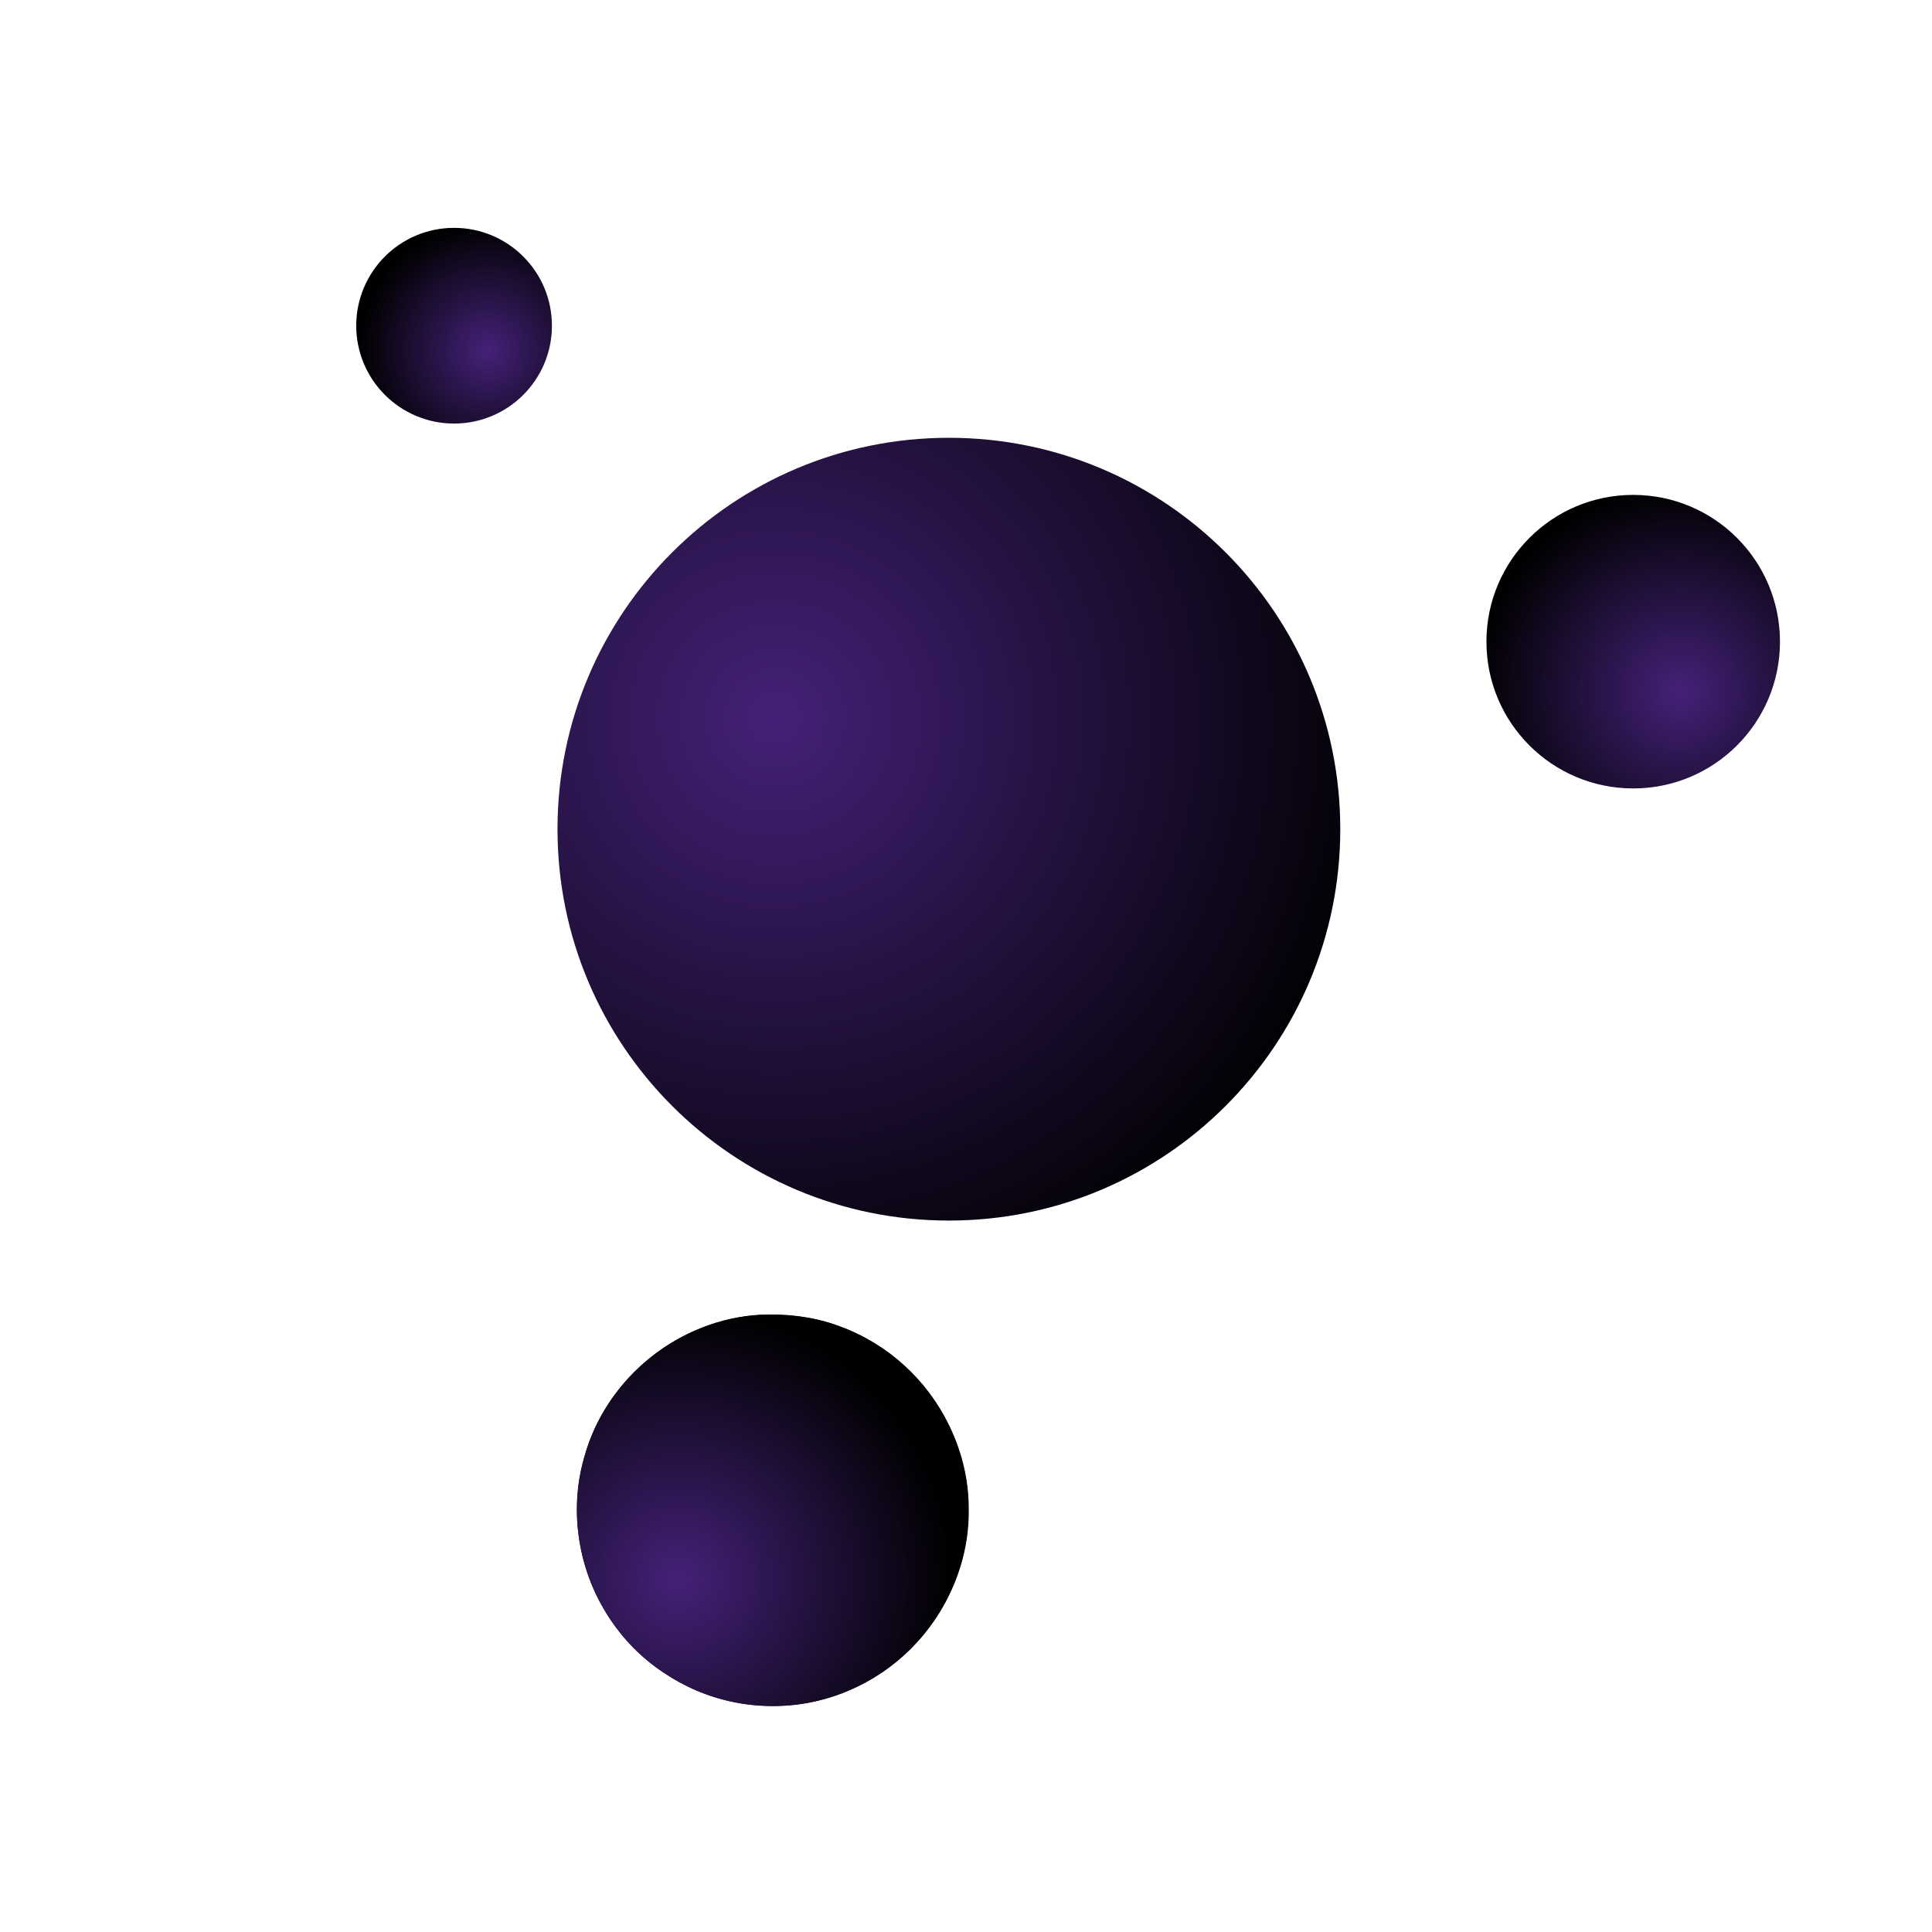
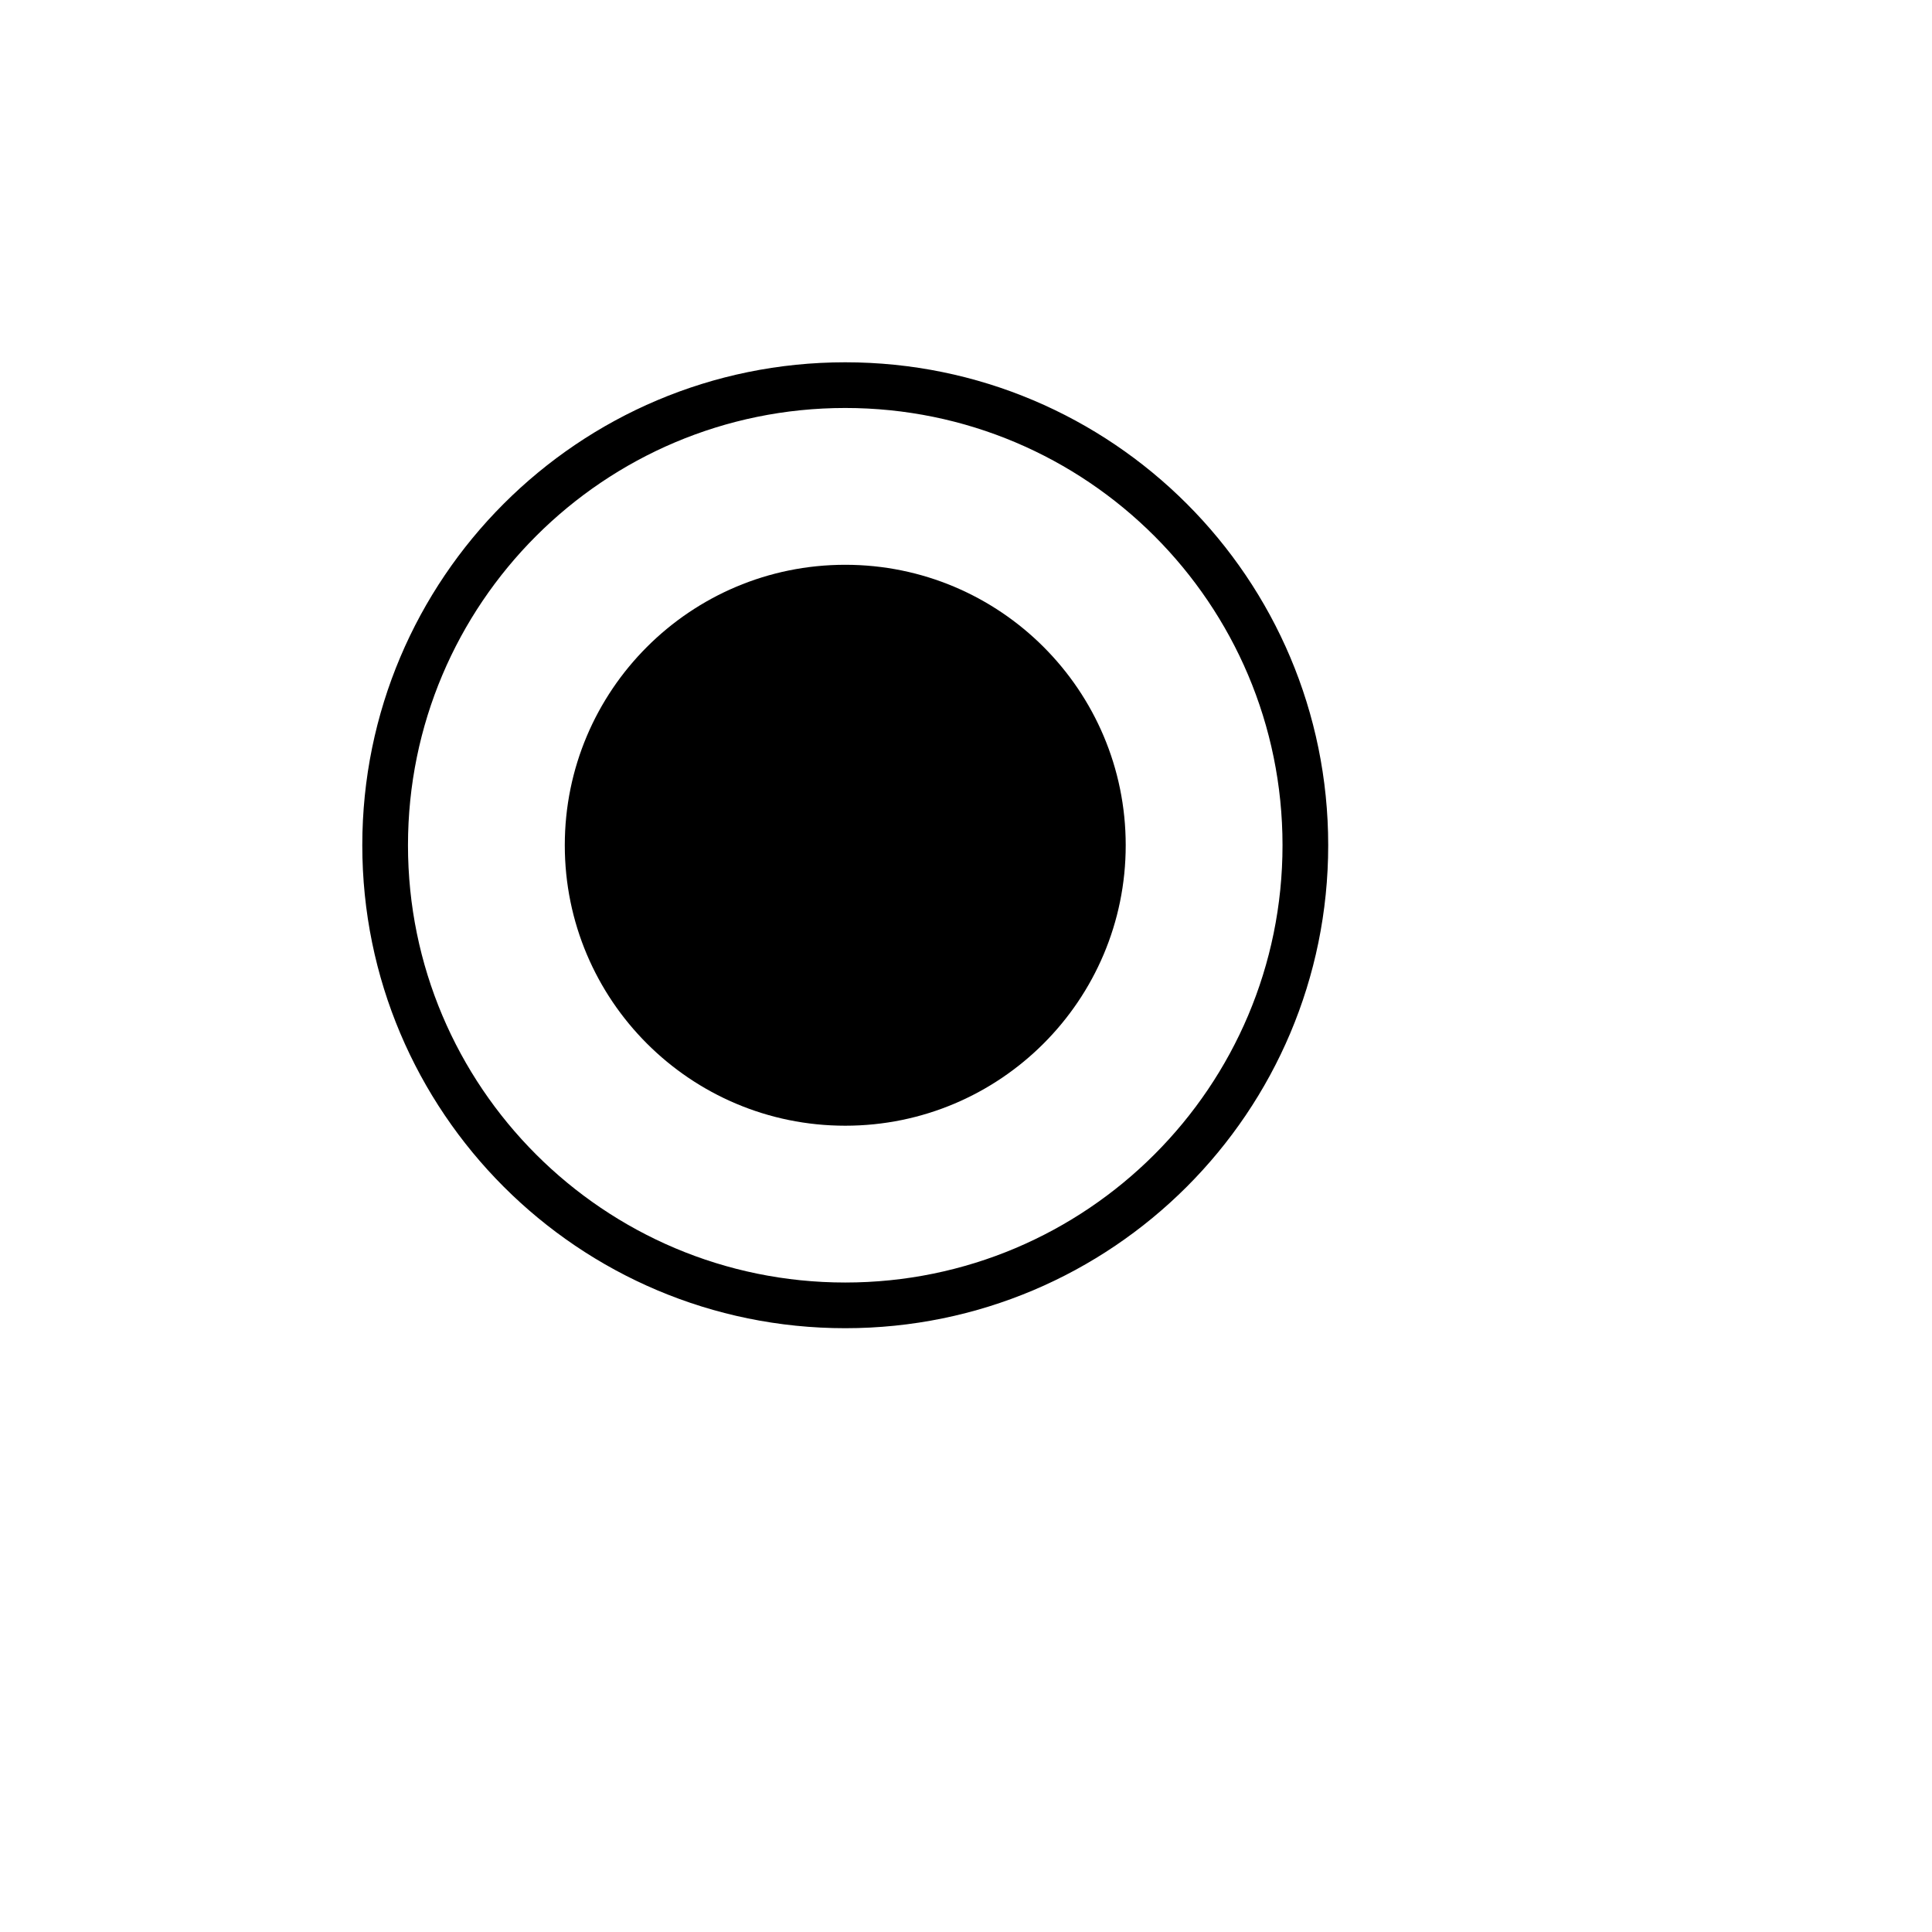
<svg xmlns="http://www.w3.org/2000/svg" xmlns:xlink="http://www.w3.org/1999/xlink" width="566.929" height="566.929" id="svg2" version="1.1">
  <defs id="defs4">
+     <linearGradient id="linearGradient3794">
+       <stop id="stop3796" offset="0" style="stop-color:#000000;stop-opacity:1" />
+       <stop id="stop3798" offset="1" style="stop-color:#000000;stop-opacity:1;" />
+     </linearGradient>
    <linearGradient id="linearGradient3813">
      <stop style="stop-color:#442178;stop-opacity:1;" offset="0" id="stop3815" />
      <stop style="stop-color:#000000;stop-opacity:1;" offset="1" id="stop3817" />
    </linearGradient>
    <linearGradient id="linearGradient3798">
      <stop style="stop-color:#ffffff;stop-opacity:1;" offset="0" id="stop3800" />
      <stop style="stop-color:#ffffff;stop-opacity:0;" offset="1" id="stop3802" />
    </linearGradient>
    <linearGradient id="linearGradient3888">
      <stop style="stop-color:#d5f6ff;stop-opacity:1" offset="0" id="stop3890" />
      <stop style="stop-color:#6f8a91;stop-opacity:0;" offset="1" id="stop3892" />
    </linearGradient>
    <linearGradient id="linearGradient3864">
      <stop style="stop-color:#afdde9;stop-opacity:1" offset="0" id="stop3866" />
      <stop style="stop-color:#37abc8;stop-opacity:0;" offset="1" id="stop3868" />
    </linearGradient>
    <linearGradient id="linearGradient3848">
      <stop style="stop-color:#c83737;stop-opacity:1;" offset="0" id="stop3850" />
      <stop style="stop-color:#c83737;stop-opacity:0;" offset="1" id="stop3852" />
    </linearGradient>
    <linearGradient id="linearGradient3840">
      <stop style="stop-color:#ffcc00;stop-opacity:1;" offset="0" id="stop3842" />
      <stop style="stop-color:#ffcc00;stop-opacity:0;" offset="1" id="stop3844" />
    </linearGradient>
    <linearGradient id="linearGradient3776">
      <stop style="stop-color:#0000ff;stop-opacity:1;" offset="0" id="stop3778" />
      <stop style="stop-color:#0000ff;stop-opacity:0;" offset="1" id="stop3780" />
    </linearGradient>
    <radialGradient xlink:href="#linearGradient3840" id="radialGradient3846" cx="-185.651" cy="237.661" fx="-185.651" fy="237.661" r="35.433" gradientUnits="userSpaceOnUse" />
    <radialGradient xlink:href="#linearGradient3848" id="radialGradient3854" cx="-184.236" cy="238.132" fx="-184.236" fy="238.132" r="35.433" gradientUnits="userSpaceOnUse" />
    <radialGradient xlink:href="#linearGradient3864" id="radialGradient3870" cx="-187.065" cy="238.132" fx="-187.065" fy="238.132" r="35.433" gradientUnits="userSpaceOnUse" />
    <radialGradient xlink:href="#linearGradient3888" id="radialGradient3894" cx="-188.126" cy="237.071" fx="-188.126" fy="237.071" r="35.433" gradientUnits="userSpaceOnUse" />
    <radialGradient xlink:href="#linearGradient3848" id="radialGradient3924" gradientUnits="userSpaceOnUse" cx="-184.236" cy="238.132" fx="-184.236" fy="238.132" r="35.433" />
    <radialGradient xlink:href="#linearGradient3840" id="radialGradient3926" gradientUnits="userSpaceOnUse" cx="-185.651" cy="237.661" fx="-185.651" fy="237.661" r="35.433" />
    <radialGradient xlink:href="#linearGradient3864" id="radialGradient3928" gradientUnits="userSpaceOnUse" cx="-187.065" cy="238.132" fx="-187.065" fy="238.132" r="35.433" />
    <radialGradient xlink:href="#linearGradient3888" id="radialGradient3930" gradientUnits="userSpaceOnUse" cx="-188.126" cy="237.071" fx="-188.126" fy="237.071" r="35.433" />
-     <radialGradient xlink:href="#linearGradient3813" id="radialGradient3819" cx="-192.43" cy="237.655" fx="-192.43" fy="237.655" r="35.433" gradientUnits="userSpaceOnUse" spreadMethod="pad" gradientTransform="matrix(1.601565,0,0,1.601565,115.3084,-142.5784)" />
    <radialGradient xlink:href="#linearGradient3813" id="radialGradient3827" cx="140.212" cy="504.44" fx="140.212" fy="504.44" r="70.968" gradientTransform="matrix(1.395187,0,0,1.393401,-53.144,-197.3447)" gradientUnits="userSpaceOnUse" />
-     <radialGradient xlink:href="#linearGradient3813" id="radialGradient3837" cx="-165.643" cy="260.221" fx="-165.643" fy="260.221" r="35.433" gradientUnits="userSpaceOnUse" gradientTransform="matrix(1.39714,0,0,1.39714,65.59372,-103.5336)" />
-     <radialGradient xlink:href="#linearGradient3813" id="radialGradient3845" cx="-165.165" cy="257.031" fx="-165.165" fy="257.031" r="35.433" gradientUnits="userSpaceOnUse" gradientTransform="matrix(1.31166,0,0,1.31166,51.47537,-80.10633)" />
-     <radialGradient xlink:href="#linearGradient3813" id="radialGradient3036" gradientUnits="userSpaceOnUse" gradientTransform="matrix(1.13056,0,0,1.129113,40.6934,379.3384)" cx="140.212" cy="504.44" fx="140.212" fy="504.44" r="70.968" />
  </defs>
  <g id="layer1" transform="translate(0,-485.4319)">
-     <path style="fill:url(#radialGradient3845);fill-opacity:1;fill-rule:evenodd;stroke:none" id="path2984" d="m -141.732,248.031 a 35.433,35.433 0 1 1 -70.866,0 35.433,35.433 0 1 1 70.866,0 z" transform="matrix(0.8103289,0,0,0.8103289,276.8067,380.0202)" />
-     <path transform="matrix(1.215493,0,0,1.215493,694.5924,372.245)" d="m -141.732,248.031 a 35.433,35.433 0 1 1 -70.866,0 35.433,35.433 0 1 1 70.866,0 z" id="path2986" style="fill:url(#radialGradient3837);fill-opacity:1;fill-rule:evenodd;stroke:none" />
-     <path style="fill:#000000;fill-opacity:1;fill-rule:evenodd;stroke:none" id="path2988" d="m -141.732,248.031 a 35.433,35.433 0 1 1 -70.866,0 35.433,35.433 0 1 1 70.866,0 z" transform="matrix(1.620658,0,0,1.620658,513.8711,526.6152)" />
-     <path transform="matrix(3.241315,0,0,3.241315,852.6905,-75.20005)" d="m -141.732,248.031 a 35.433,35.433 0 1 1 -70.866,0 35.433,35.433 0 1 1 70.866,0 z" id="path2990" style="fill:url(#radialGradient3819);fill-opacity:1;fill-rule:evenodd;stroke:none" />
-     <path style="fill:url(#radialGradient3036);fill-opacity:1;fill-rule:evenodd;stroke:none" d="m 223.257,871.225 c -23.667,1.177 -45.407,18.547 -51.694,41.416 -7.317,23.872 3.267,51.783 24.765,64.573 15.838,10.279 36.781,11.752 53.883,3.74 20.274,-8.983 34.439,-30.326 34.052,-52.609 0.213,-23.623 -15.978,-45.842 -38.086,-53.754 -7.267,-2.87 -15.179,-3.46 -22.92,-3.366 z" id="path3811" />
+     <path style="fill:#000000;fill-opacity:1;fill-rule:evenodd;stroke:none" d="M 248.031 106.312 C 169.755 106.312 106.312 169.755 106.312 248.031 C 106.312 326.308 169.755 389.75 248.031 389.75 C 326.308 389.75 389.75 326.308 389.75 248.031 C 389.75 169.755 326.308 106.312 248.031 106.312 z M 248.031 119.719 C 318.889 119.719 376.344 177.174 376.344 248.031 C 376.344 318.889 318.889 376.344 248.031 376.344 C 177.174 376.344 119.719 318.889 119.719 248.031 C 119.719 177.174 177.174 119.719 248.031 119.719 z " transform="translate(0,485.4319)" id="path2990" />
+     <path id="path3800" d="m 330.331,733.463 c 0,45.453 -36.847,82.299 -82.299,82.299 -45.453,0 -82.299,-36.847 -82.299,-82.299 0,-45.453 36.847,-82.299 82.299,-82.299 45.453,0 82.299,36.847 82.299,82.299 z" style="fill:#000000;fill-opacity:1;fill-rule:evenodd;stroke:none" />
  </g>
</svg>
